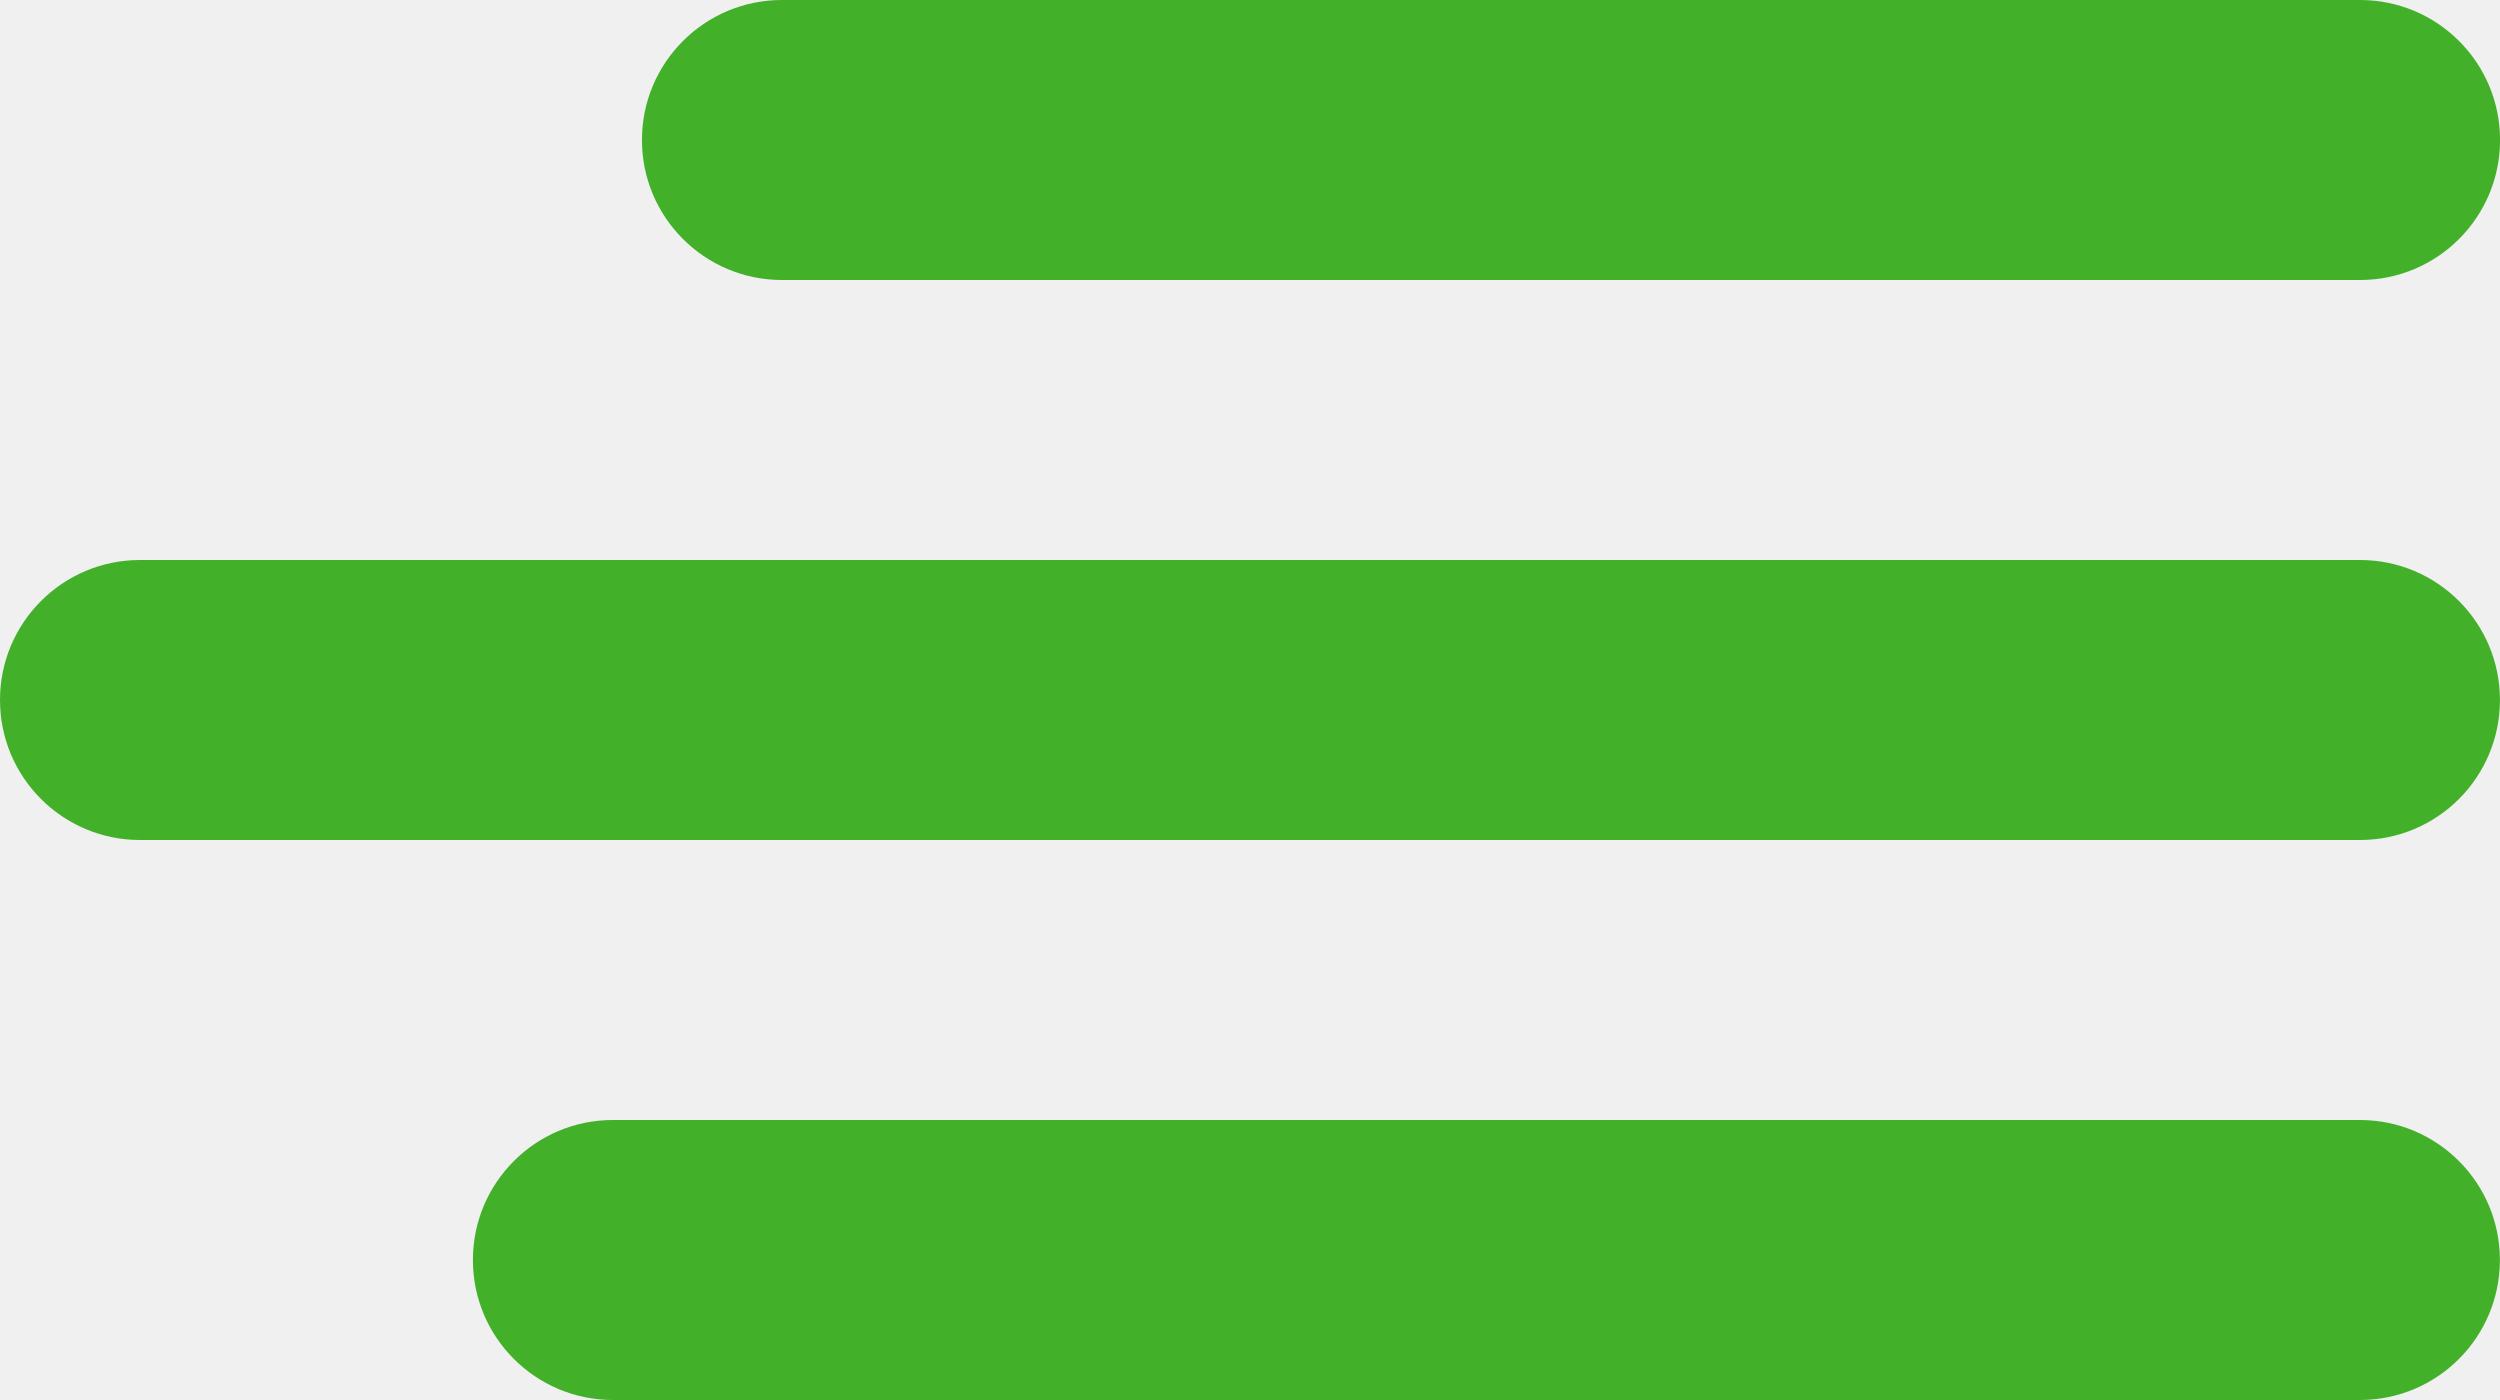
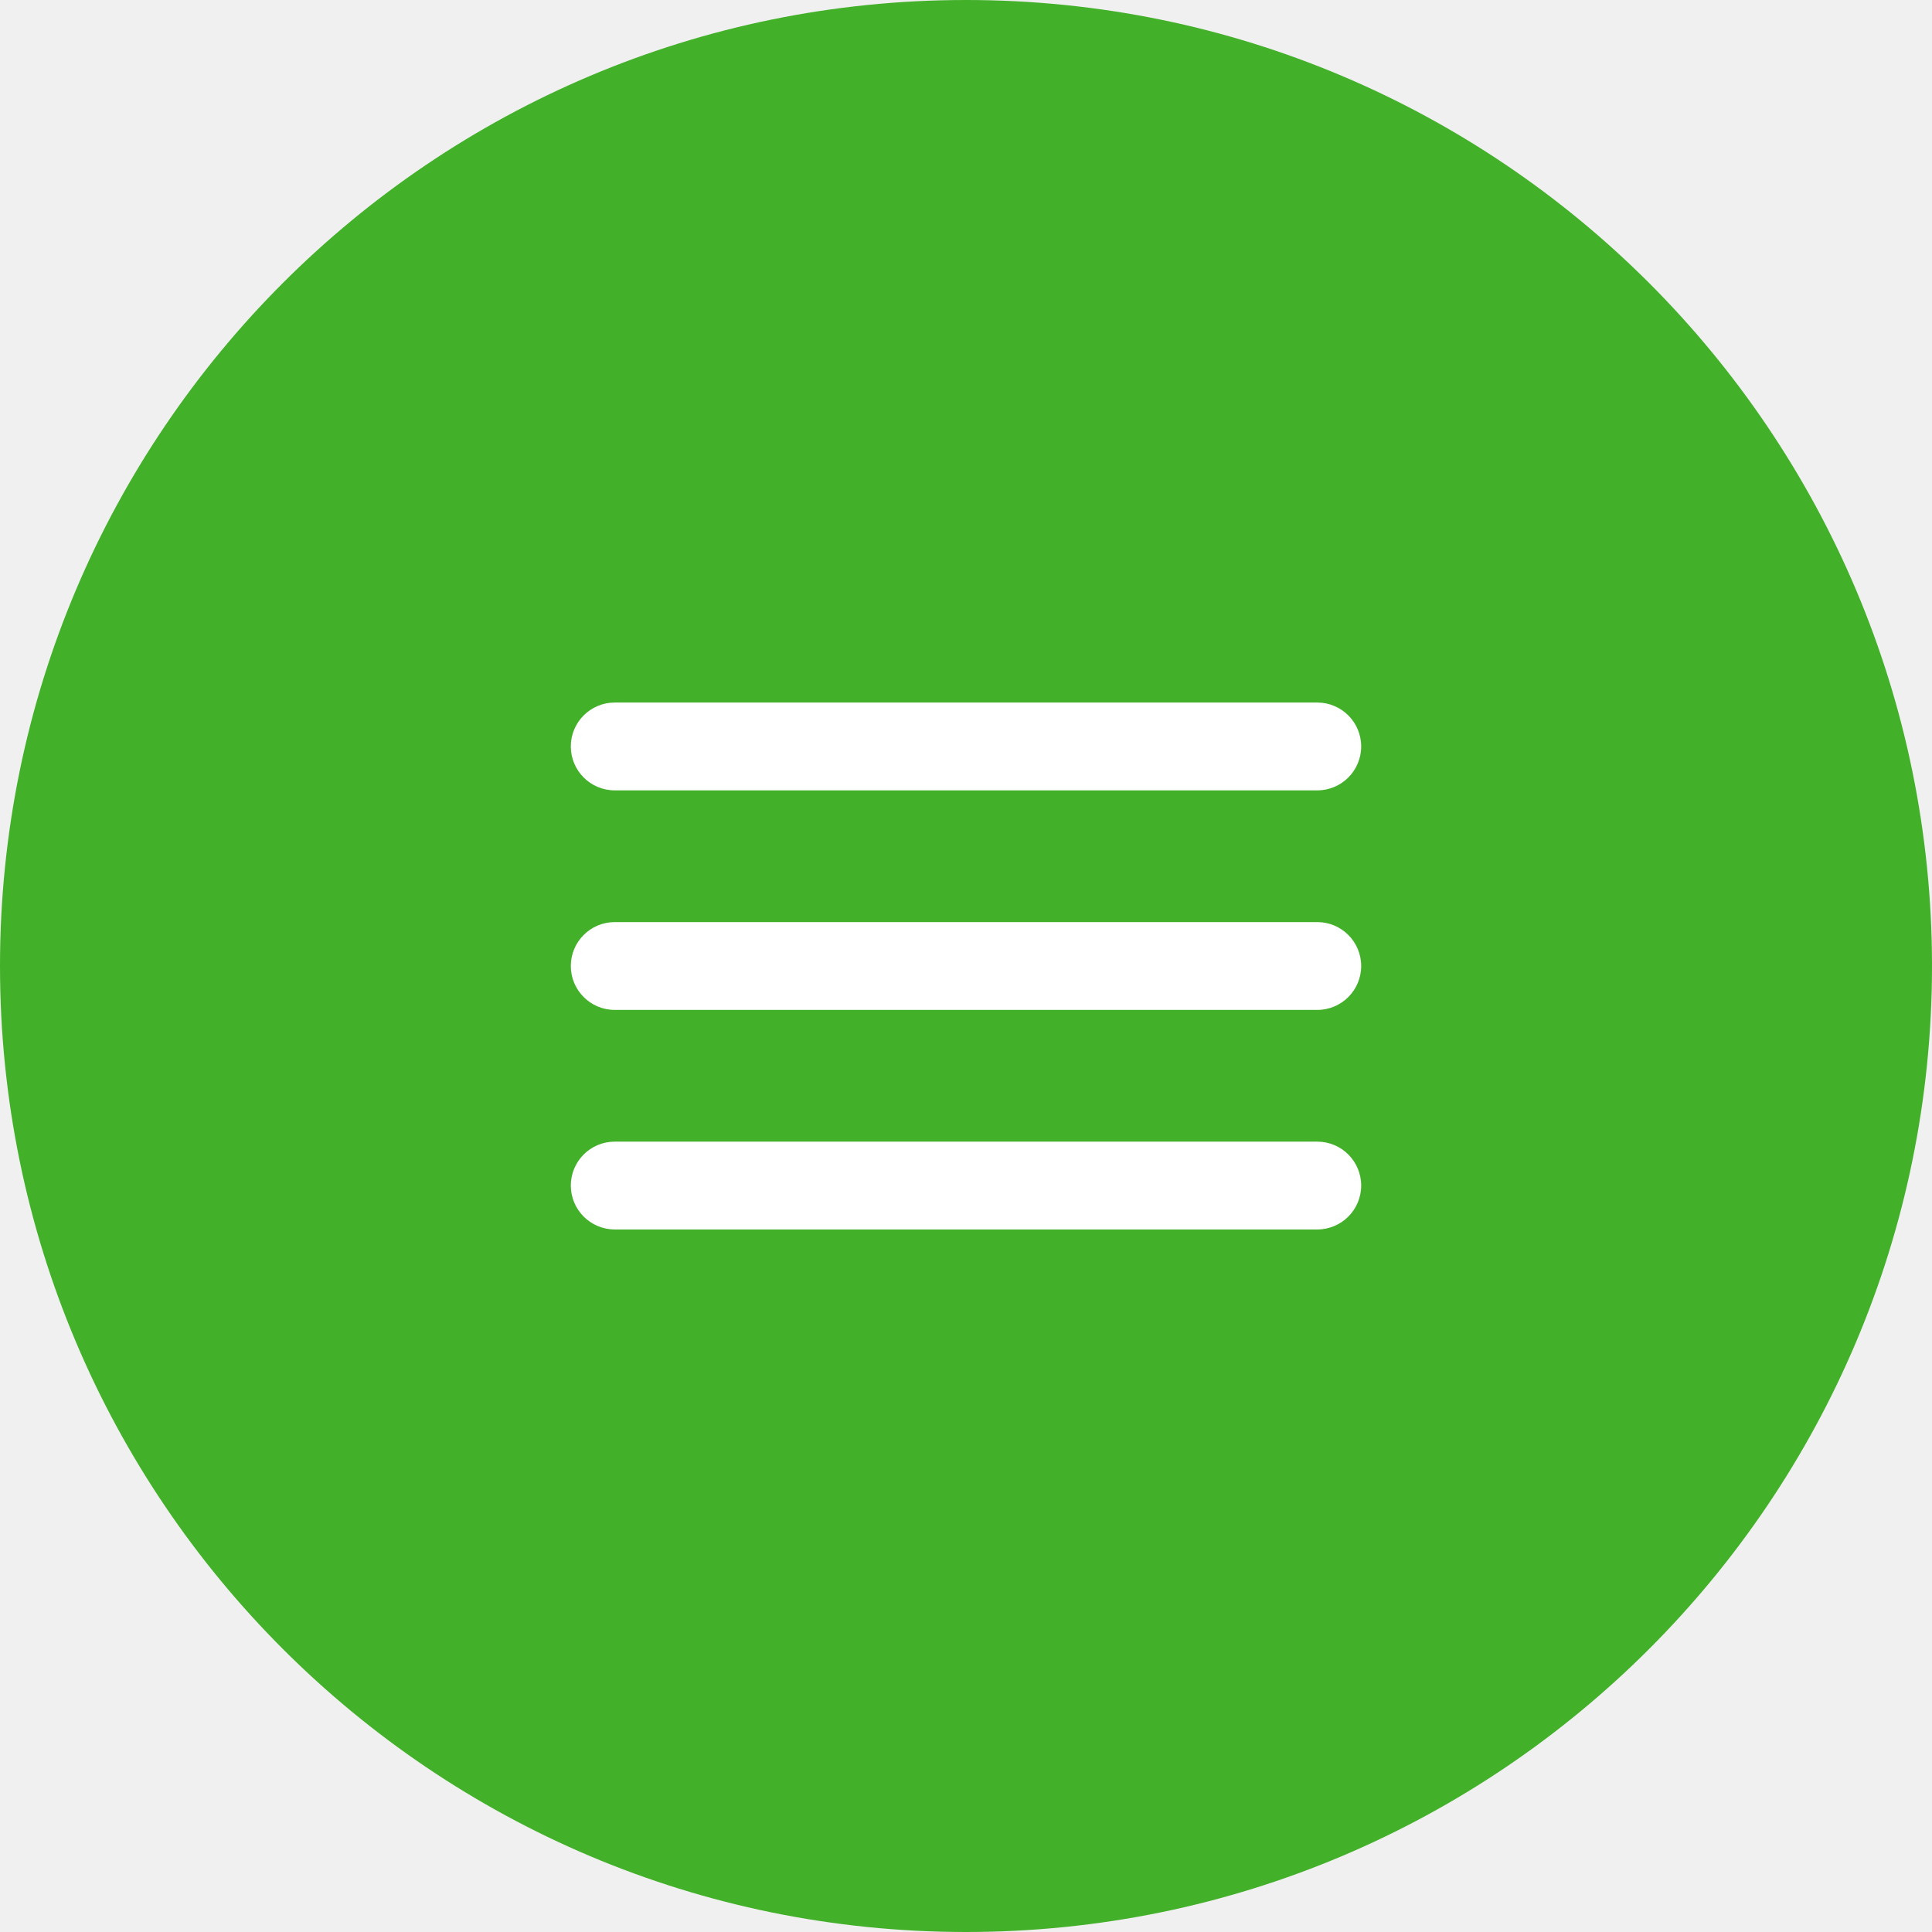
- <svg xmlns="http://www.w3.org/2000/svg" width="50" height="28" viewBox="0 0 50 28" fill="none">
-   <rect x="12.839" width="37.162" height="5.6" rx="2.8" fill="#43B02A" />
-   <rect y="11.2" width="49.999" height="5.6" rx="2.8" fill="#43B02A" />
-   <rect x="9.458" y="22.4" width="40.54" height="5.6" rx="2.8" fill="#43B02A" />
+ <svg xmlns="http://www.w3.org/2000/svg" width="44" height="44" viewBox="0 0 44 44" fill="none">
+   <rect width="44" height="44" rx="22" fill="#43B02A" />
+   <path fill-rule="evenodd" clip-rule="evenodd" d="M14 18C13.448 18 13 17.552 13 17C13 16.448 13.448 16 14 16H30C30.552 16 31 16.448 31 17C31 17.552 30.552 18 30 18H14ZM13 22C13 22.552 13.448 23 14 23H30C30.552 23 31 22.552 31 22C31 21.448 30.552 21 30 21H14C13.448 21 13 21.448 13 22ZM13 27C13 27.552 13.448 28 14 28H30C30.552 28 31 27.552 31 27C31 26.448 30.552 26 30 26H14C13.448 26 13 26.448 13 27Z" fill="white" />
</svg>
